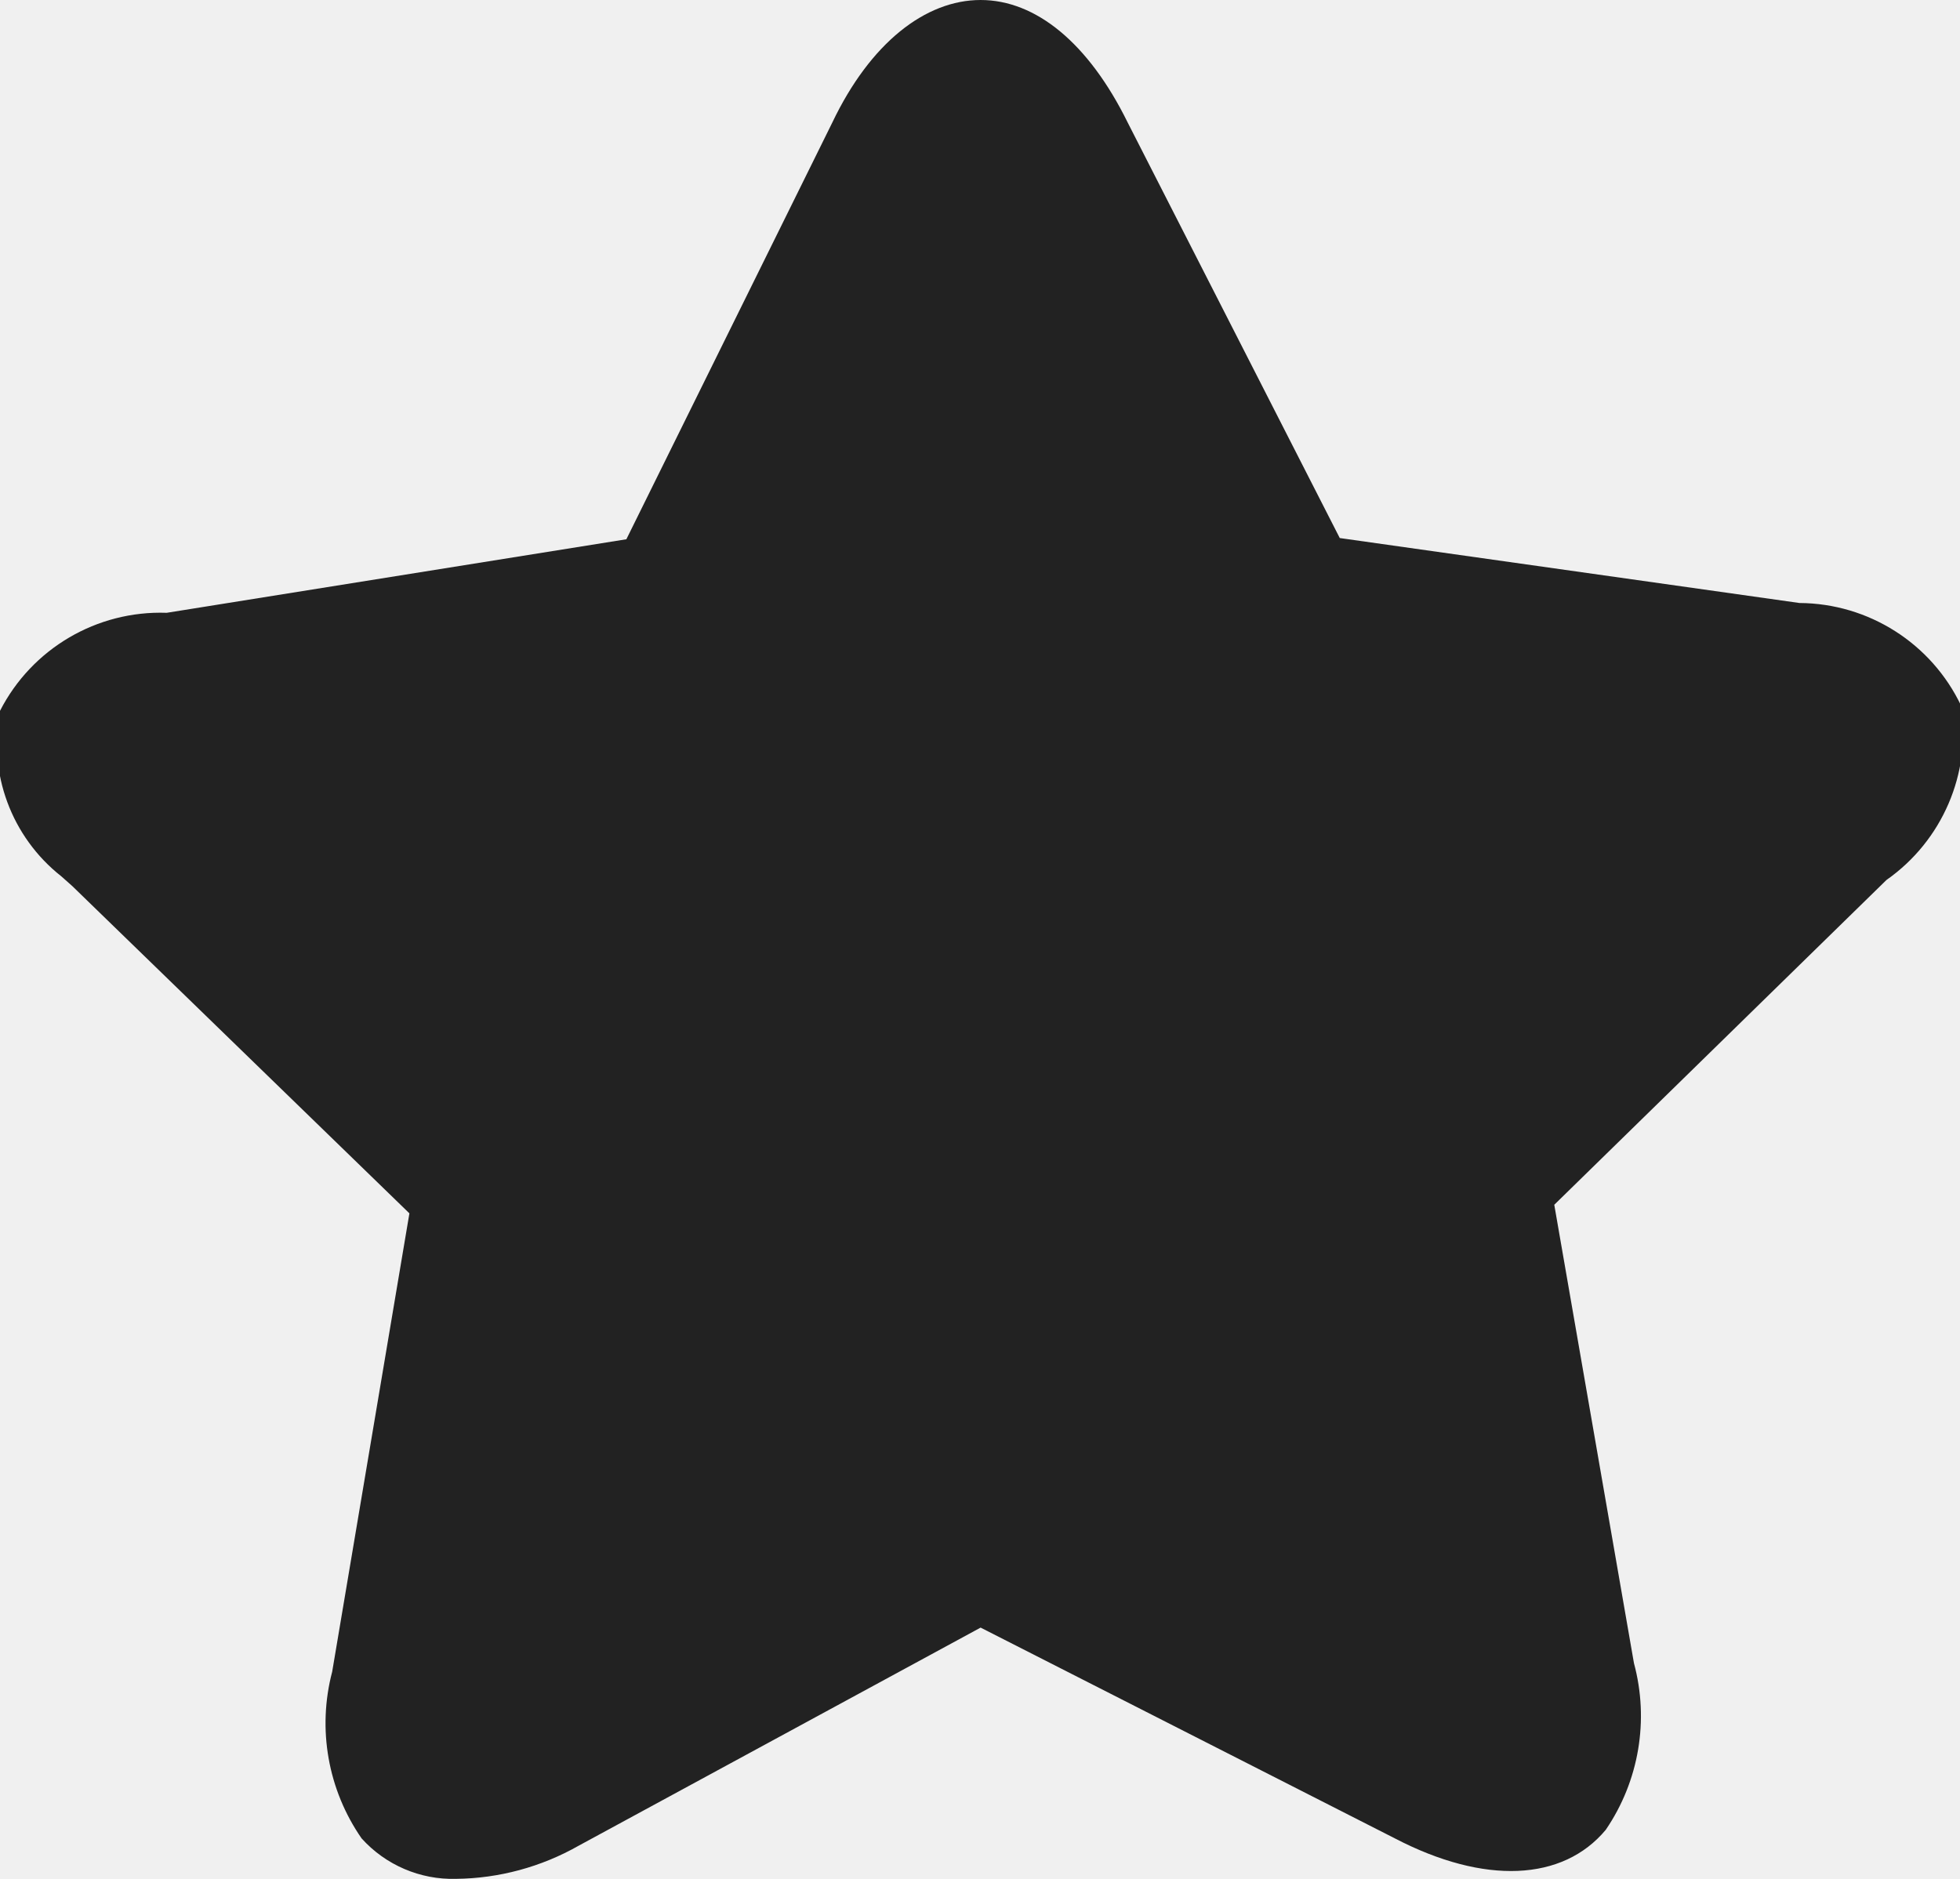
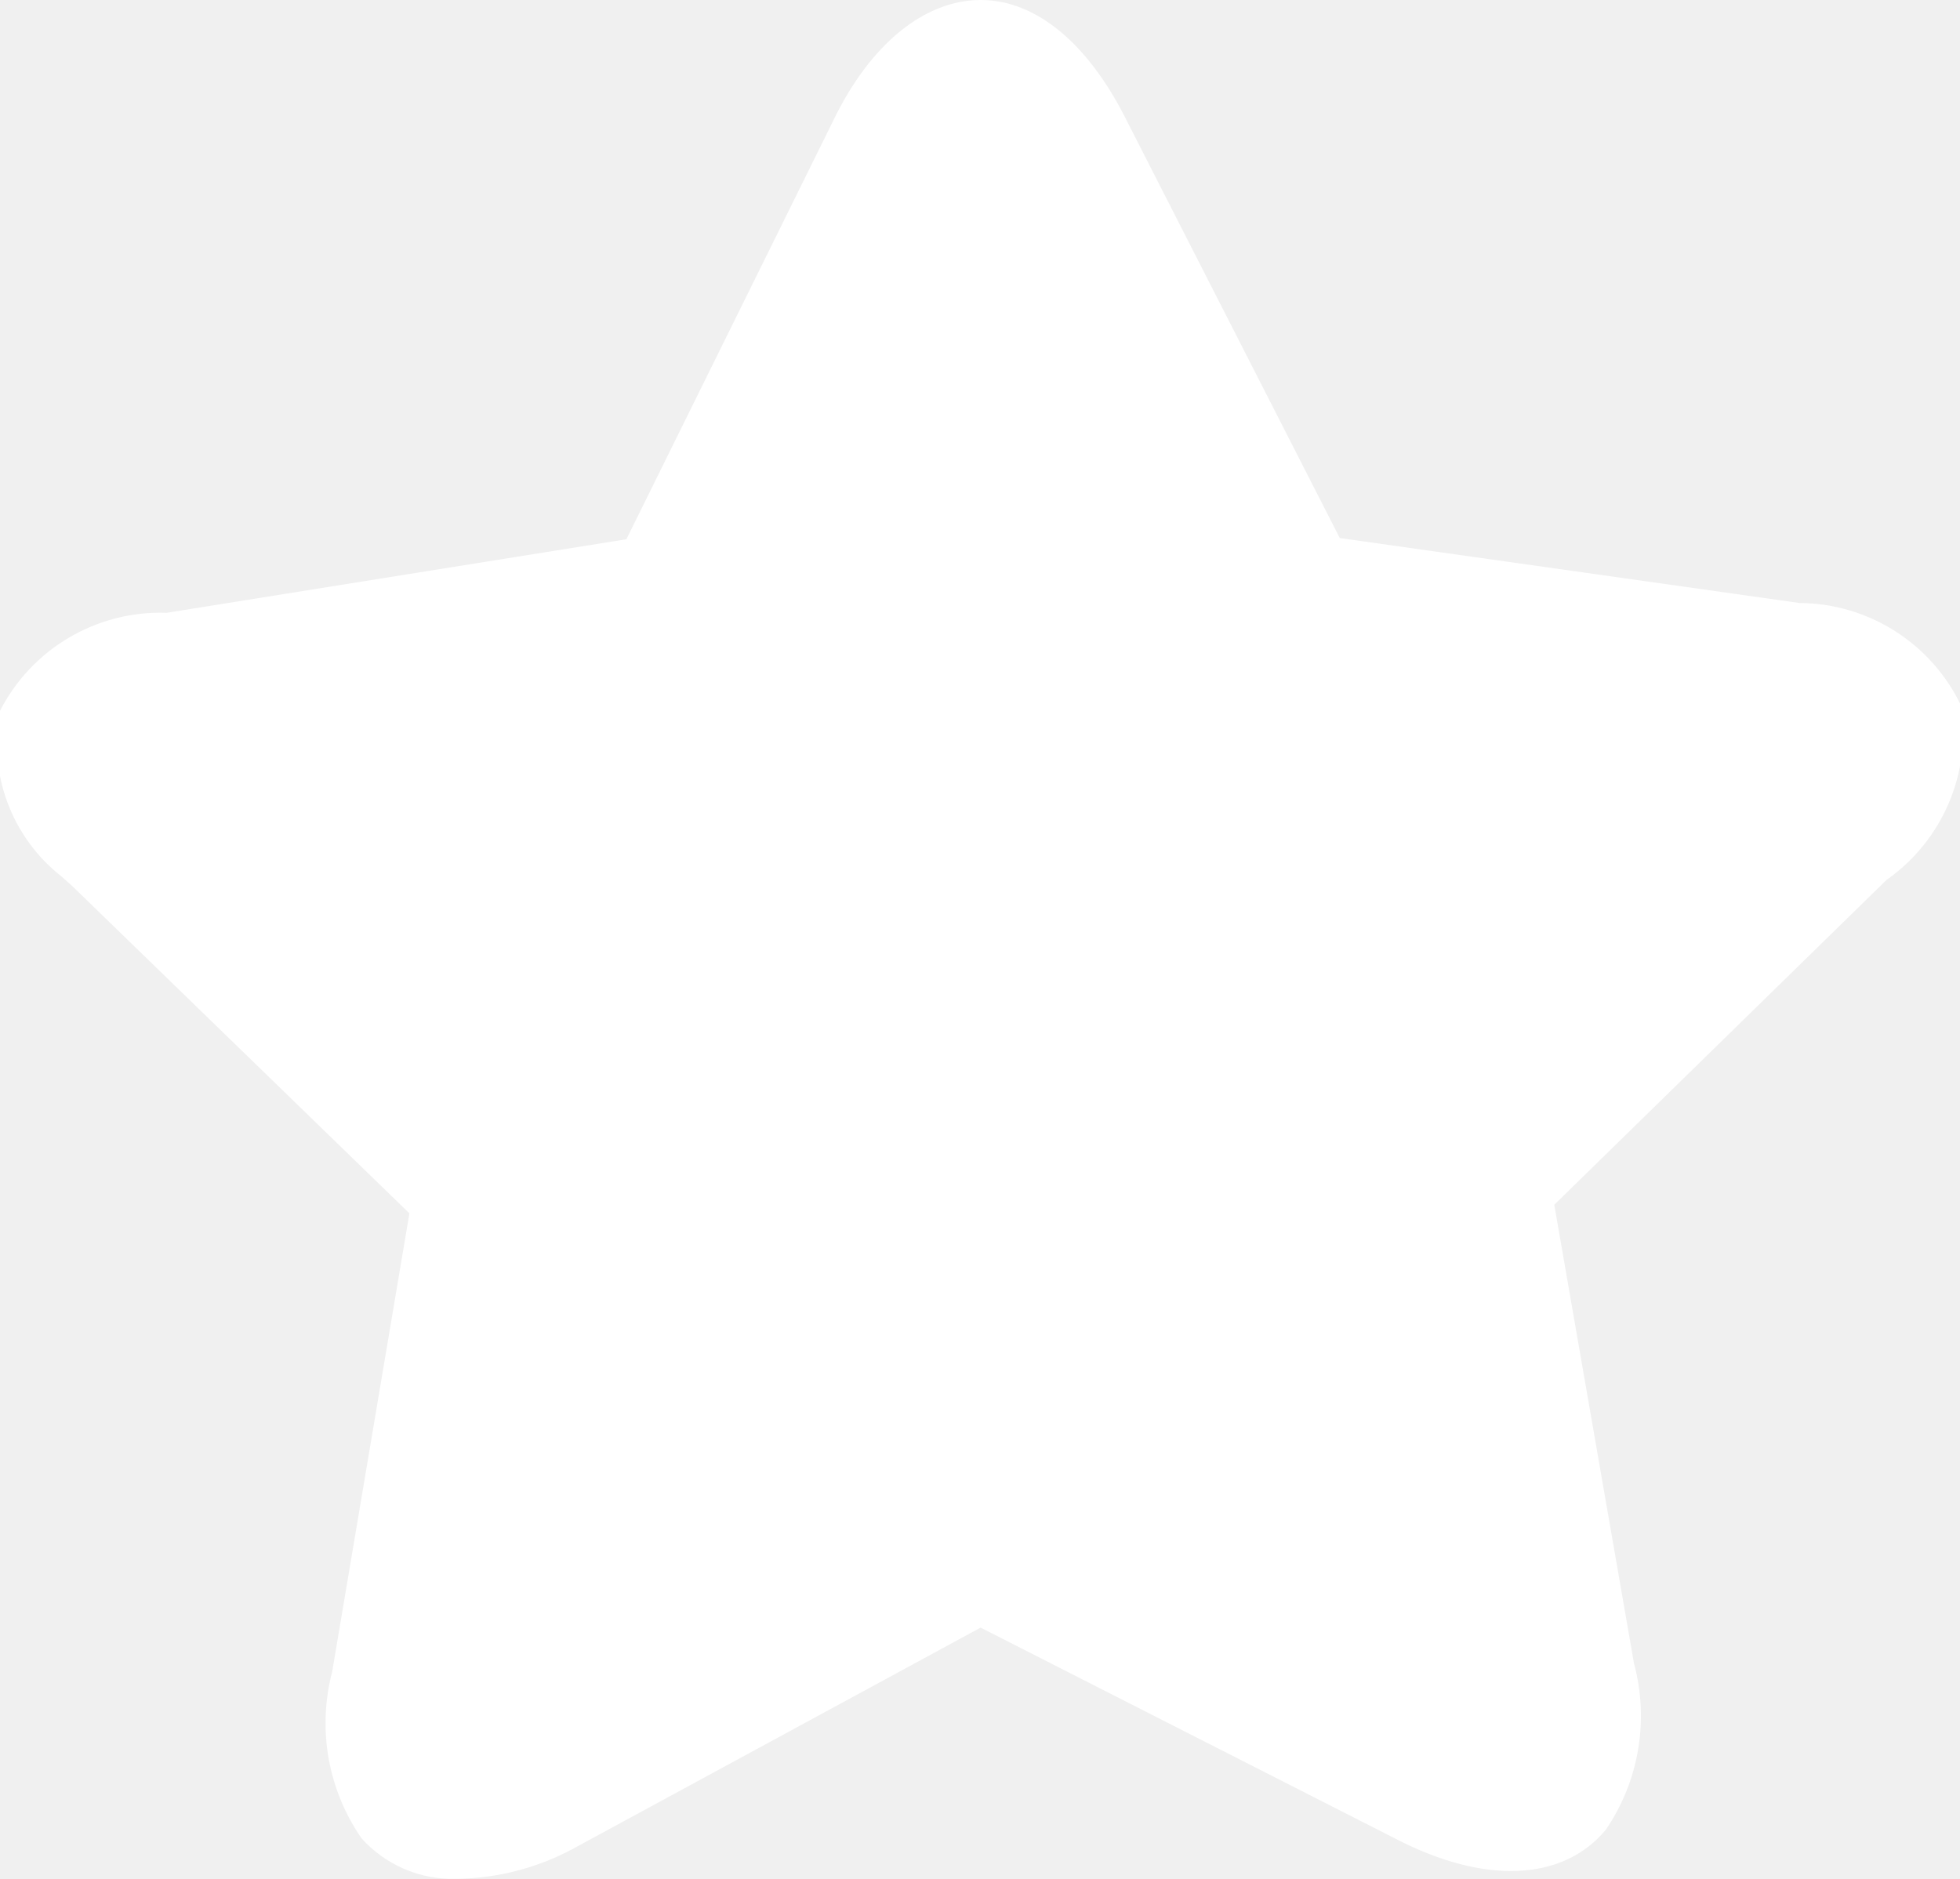
<svg xmlns="http://www.w3.org/2000/svg" width="15.99" height="15.33">
-   <path d="M16 5.76a1.47 1.47 0 0 0-1.32-.84l-3.75-.53L9.2 1C8.88.35 8.45 0 8 0s-.9.35-1.21 1L5.11 4.4 1.36 5A1.47 1.47 0 0 0 0 5.8a1.38 1.38 0 0 0 .5 1.35l.09.08L3.34 9.9l-.63 3.74A1.65 1.65 0 0 0 2.95 15a1 1 0 0 0 .77.33 2.07 2.07 0 0 0 1-.27L8 13.28 11.38 15c.73.38 1.37.35 1.72-.07a1.65 1.65 0 0 0 .23-1.36l-.65-3.74 2.71-2.65A1.47 1.47 0 0 0 16 5.76z" fill="#222" />
+   <path d="M16 5.76a1.47 1.47 0 0 0-1.32-.84l-3.75-.53L9.2 1C8.88.35 8.45 0 8 0s-.9.35-1.21 1L5.11 4.4 1.36 5A1.47 1.47 0 0 0 0 5.8a1.38 1.38 0 0 0 .5 1.35l.09.08L3.34 9.9l-.63 3.74A1.65 1.65 0 0 0 2.95 15a1 1 0 0 0 .77.33 2.07 2.07 0 0 0 1-.27L8 13.28 11.38 15c.73.38 1.37.35 1.72-.07a1.65 1.65 0 0 0 .23-1.36l-.65-3.74 2.71-2.65A1.47 1.47 0 0 0 16 5.76z" fill="#FFF" />
</svg>
